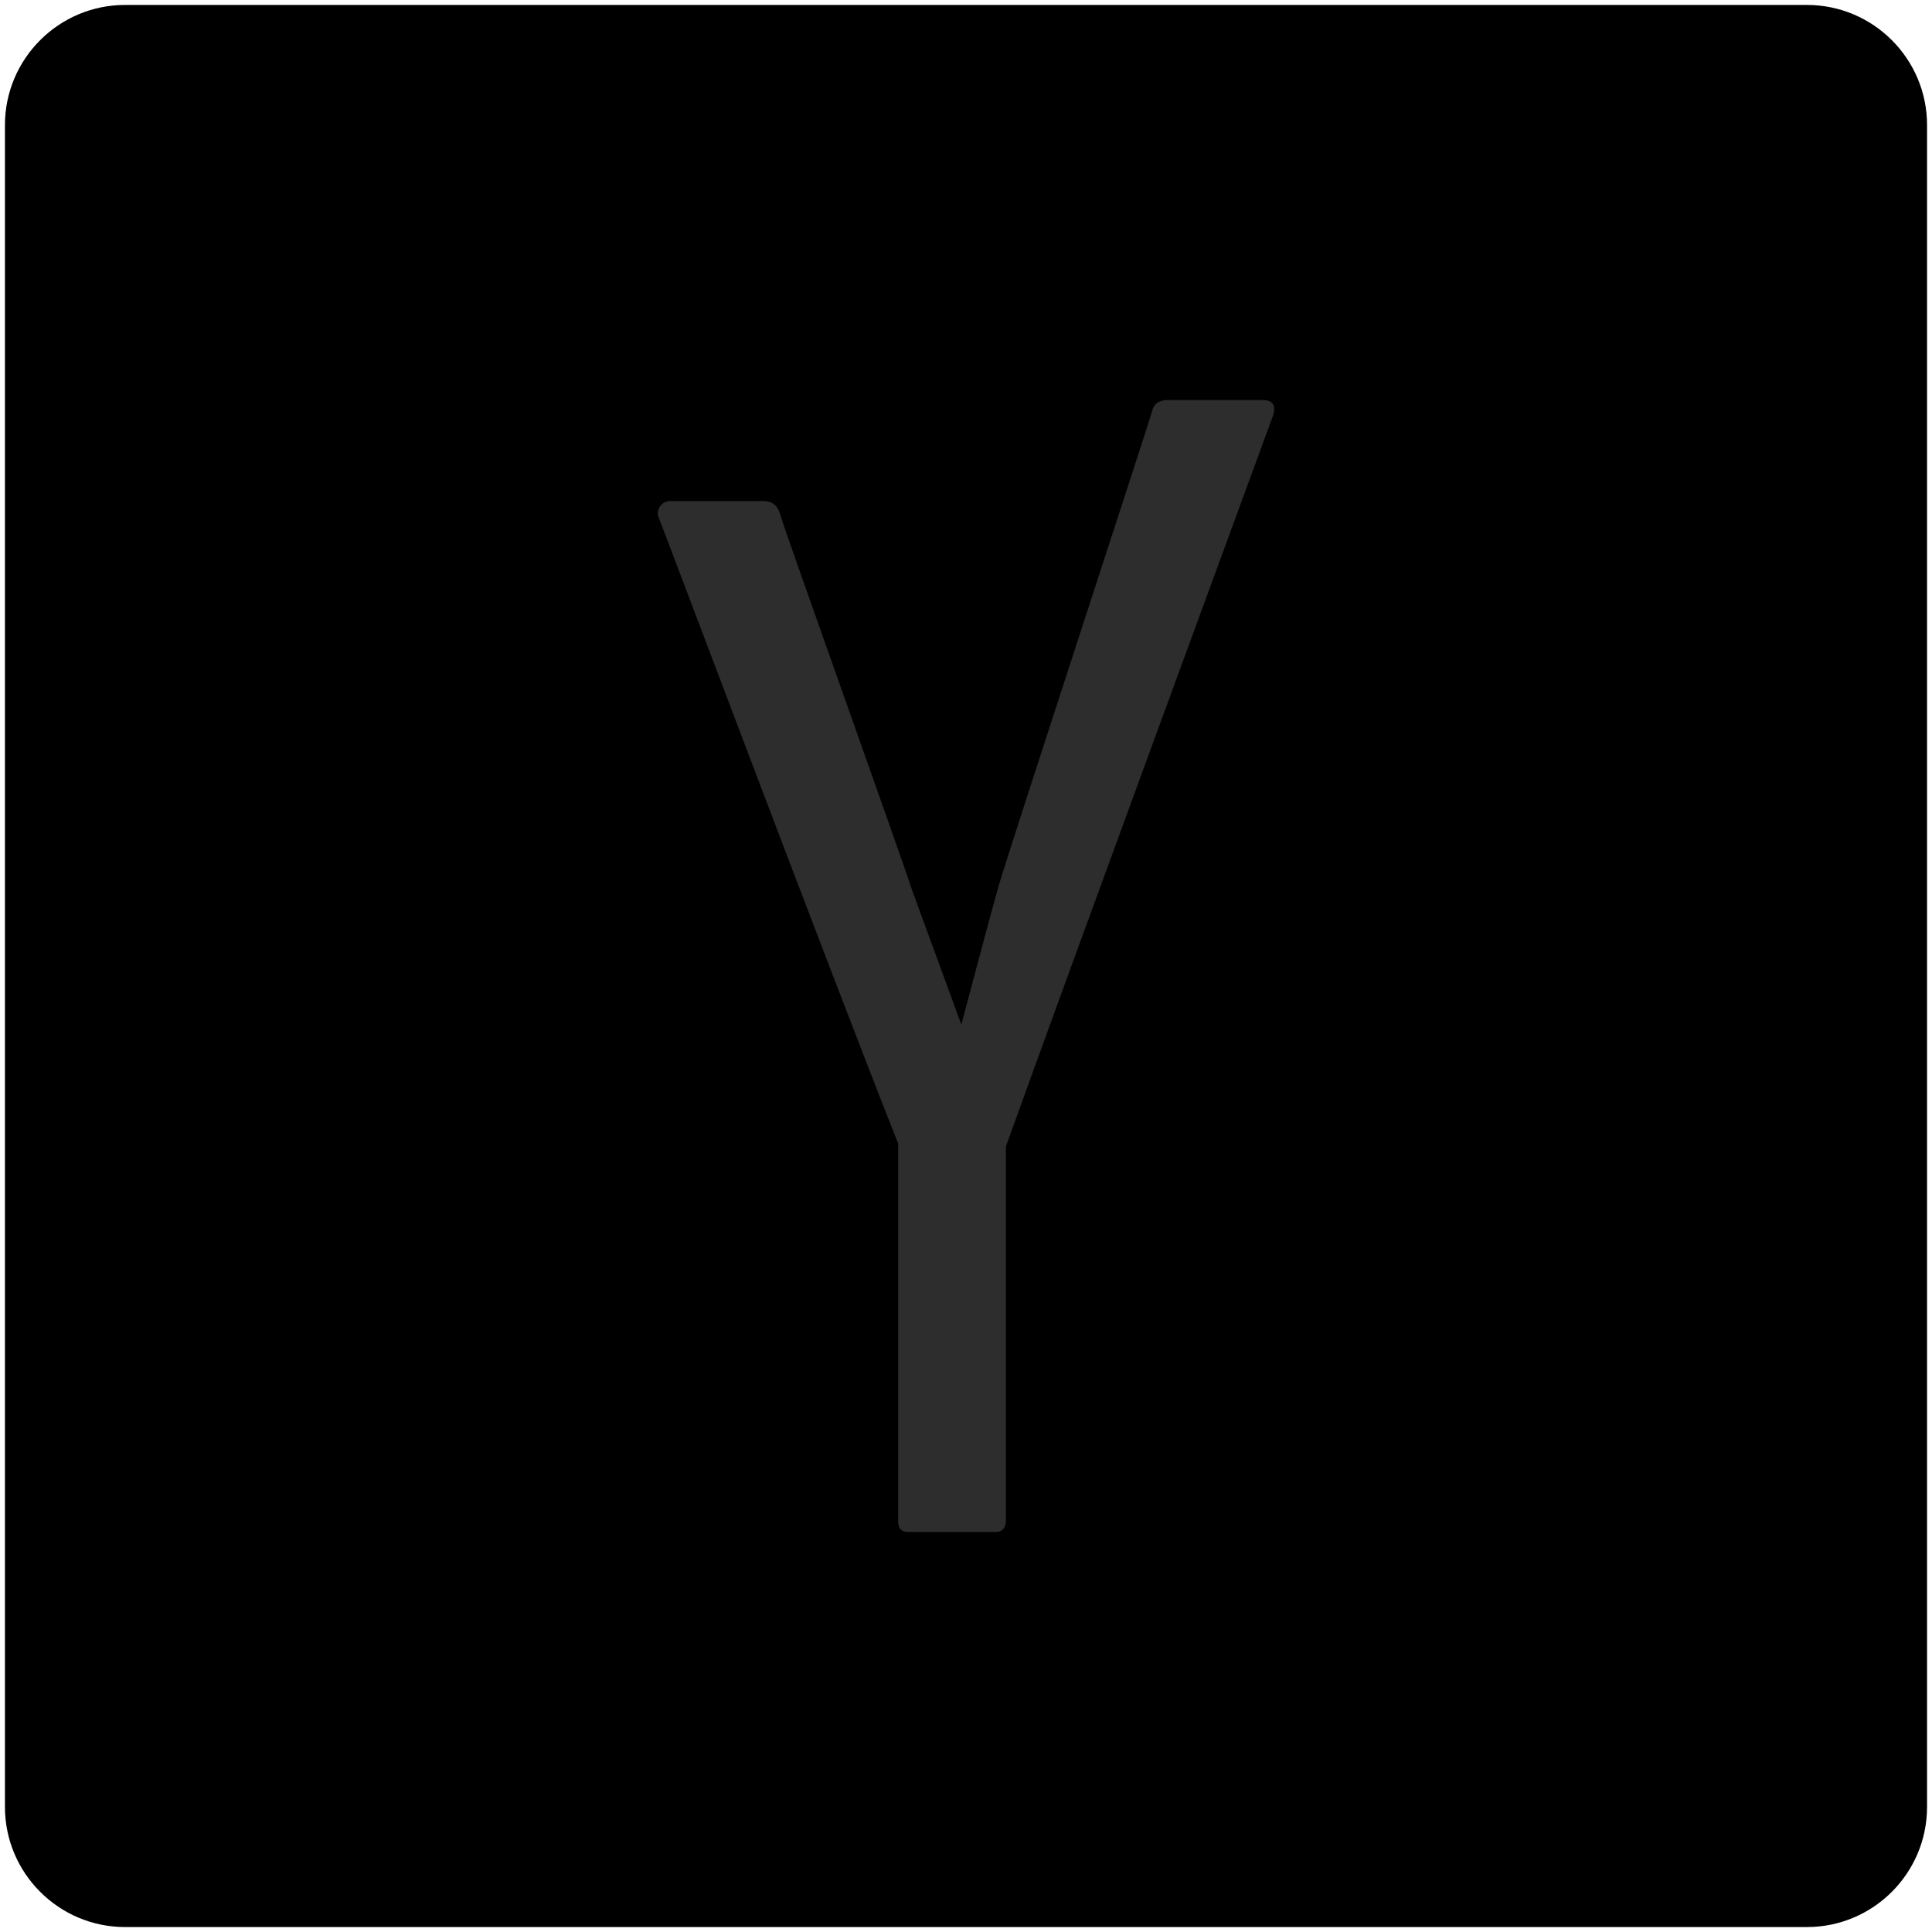
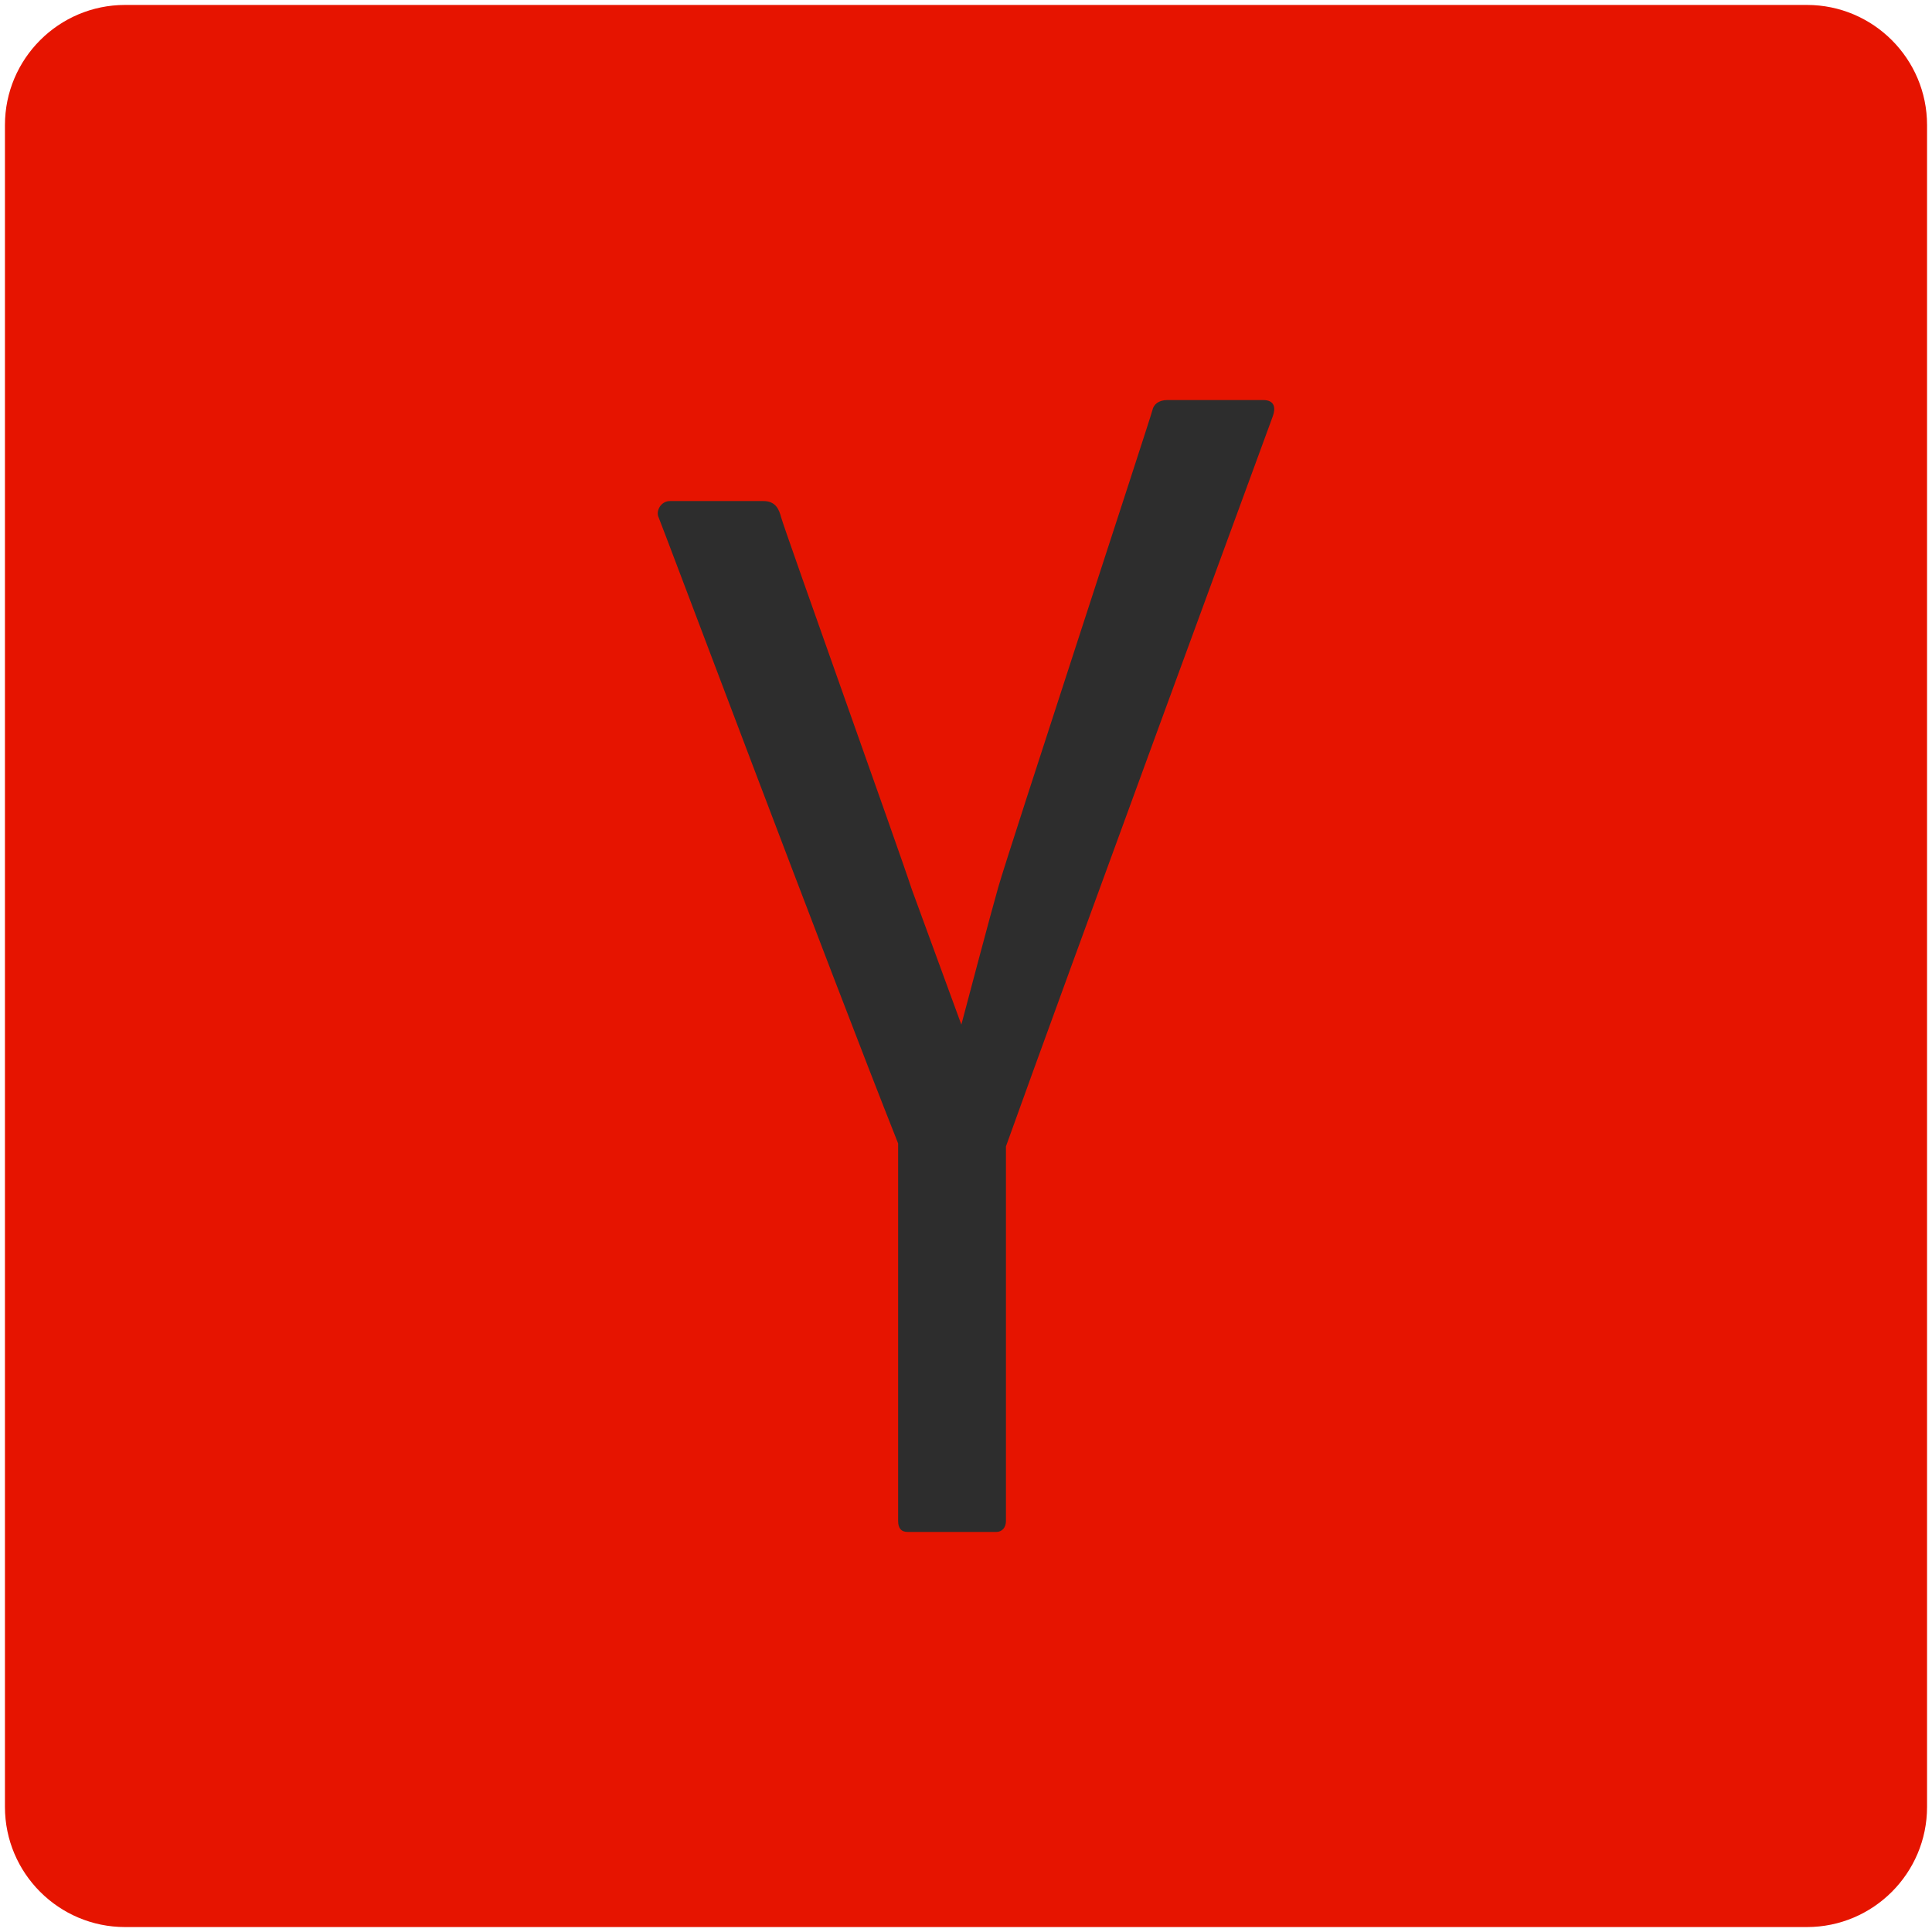
<svg xmlns="http://www.w3.org/2000/svg" enable-background="new 0 0 512 512" height="512px" id="Layer_1" version="1.1" viewBox="0 0 512 512" width="512px" xml:space="preserve">
  <g>
-     <path d="M510.689,478.854c0,17.561-14.275,31.836-31.836,31.836H33.146c-17.559,0-31.836-14.275-31.836-31.836   V33.146c0-17.56,14.277-31.836,31.836-31.836h445.707c17.561,0,31.836,14.276,31.836,31.836V478.854z" fill="currentColor" />
+     <path d="M510.689,478.854c0,17.561-14.275,31.836-31.836,31.836H33.146c-17.559,0-31.836-14.275-31.836-31.836   V33.146c0-17.56,14.277-31.836,31.836-31.836h445.707c17.561,0,31.836,14.276,31.836,31.836V478.854z" fill="#e61400" />
  </g>
  <path d="M334.759,106.018h-25.387c-2.25,0-3.652,1.104-3.979,2.704c-0.32,1.606-38.072,116.712-40.816,126.301  c-1.945,6.797-8.287,30.76-9.809,36.514l-13.13-35.845c-3.19-9.866-33.768-95.289-34.662-98.701  c-0.495-1.875-1.356-4.208-4.646-4.208h-24.785c-2.424,0-3.795,2.658-3.013,4.307c0.624,1.32,45.396,120.428,63.481,165.928v100.045  c0,1.824,0.729,2.92,2.551,2.92h23.473c1.455,0,2.549-1.096,2.549-2.92v-94.836v-4.42c15.076-42.109,70.15-191.903,70.75-193.58  C338.067,108.177,337.853,106.018,334.759,106.018z" fill="#2d2d2d" />
</svg>
